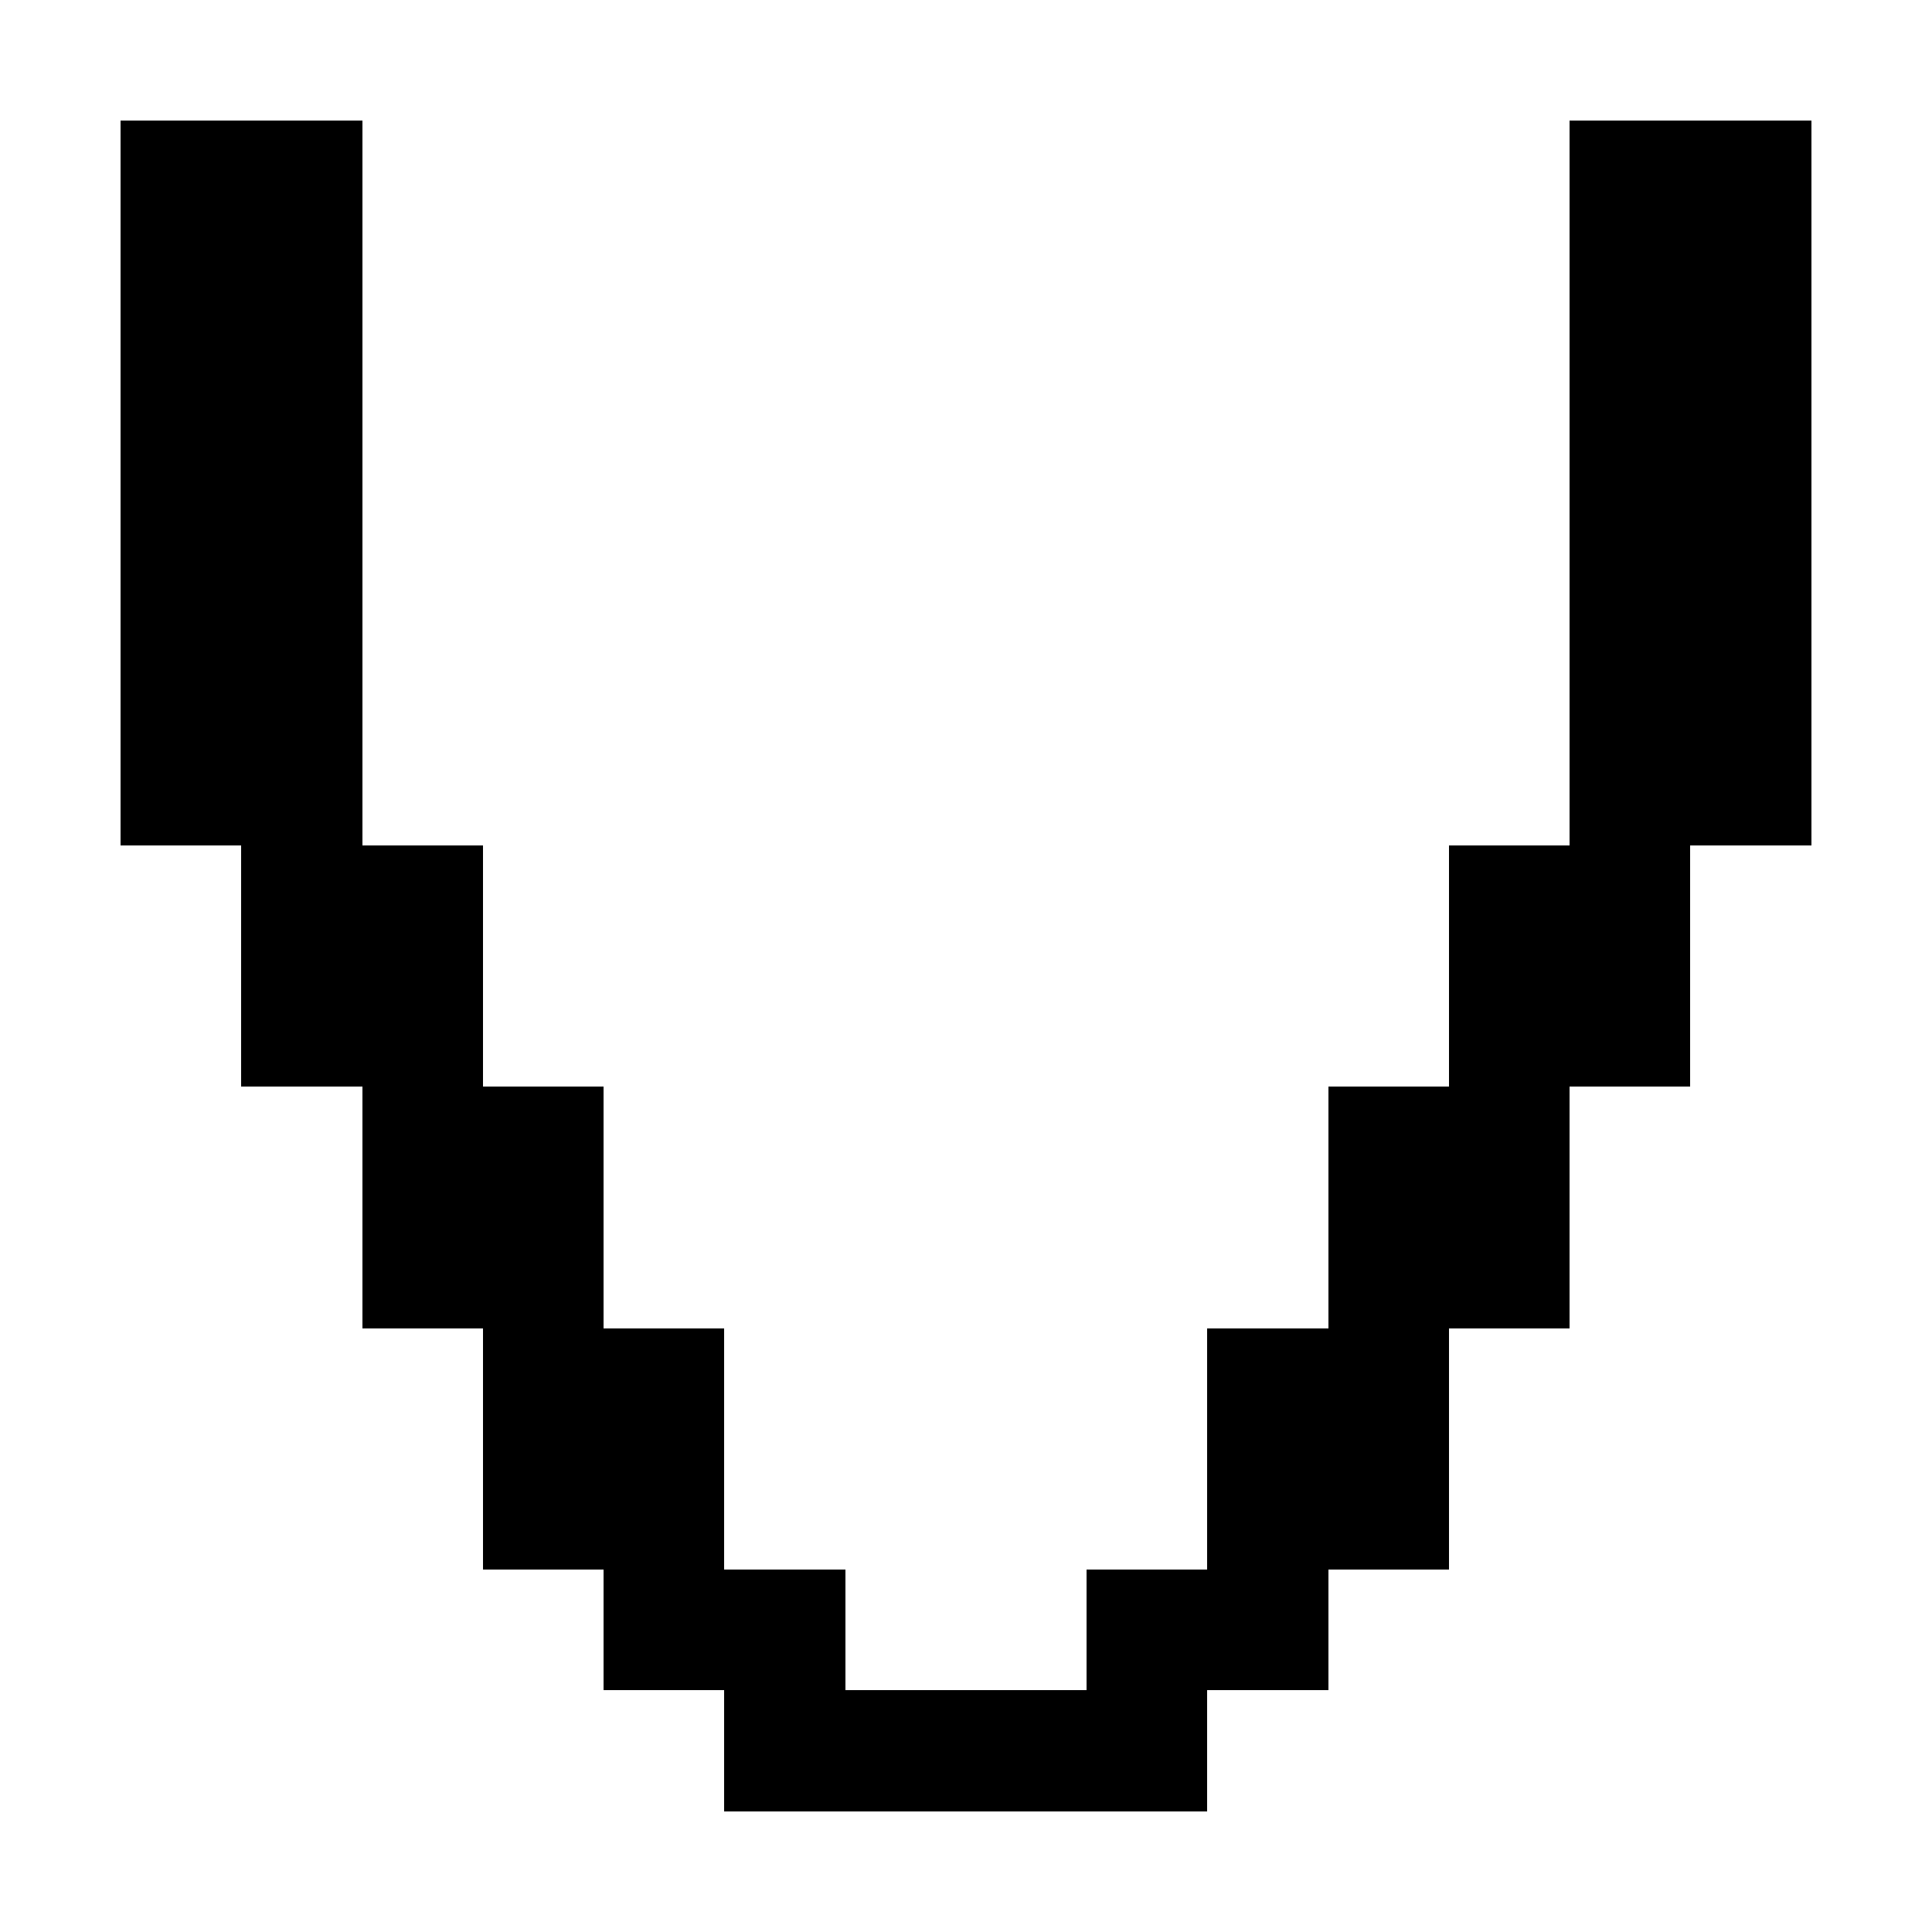
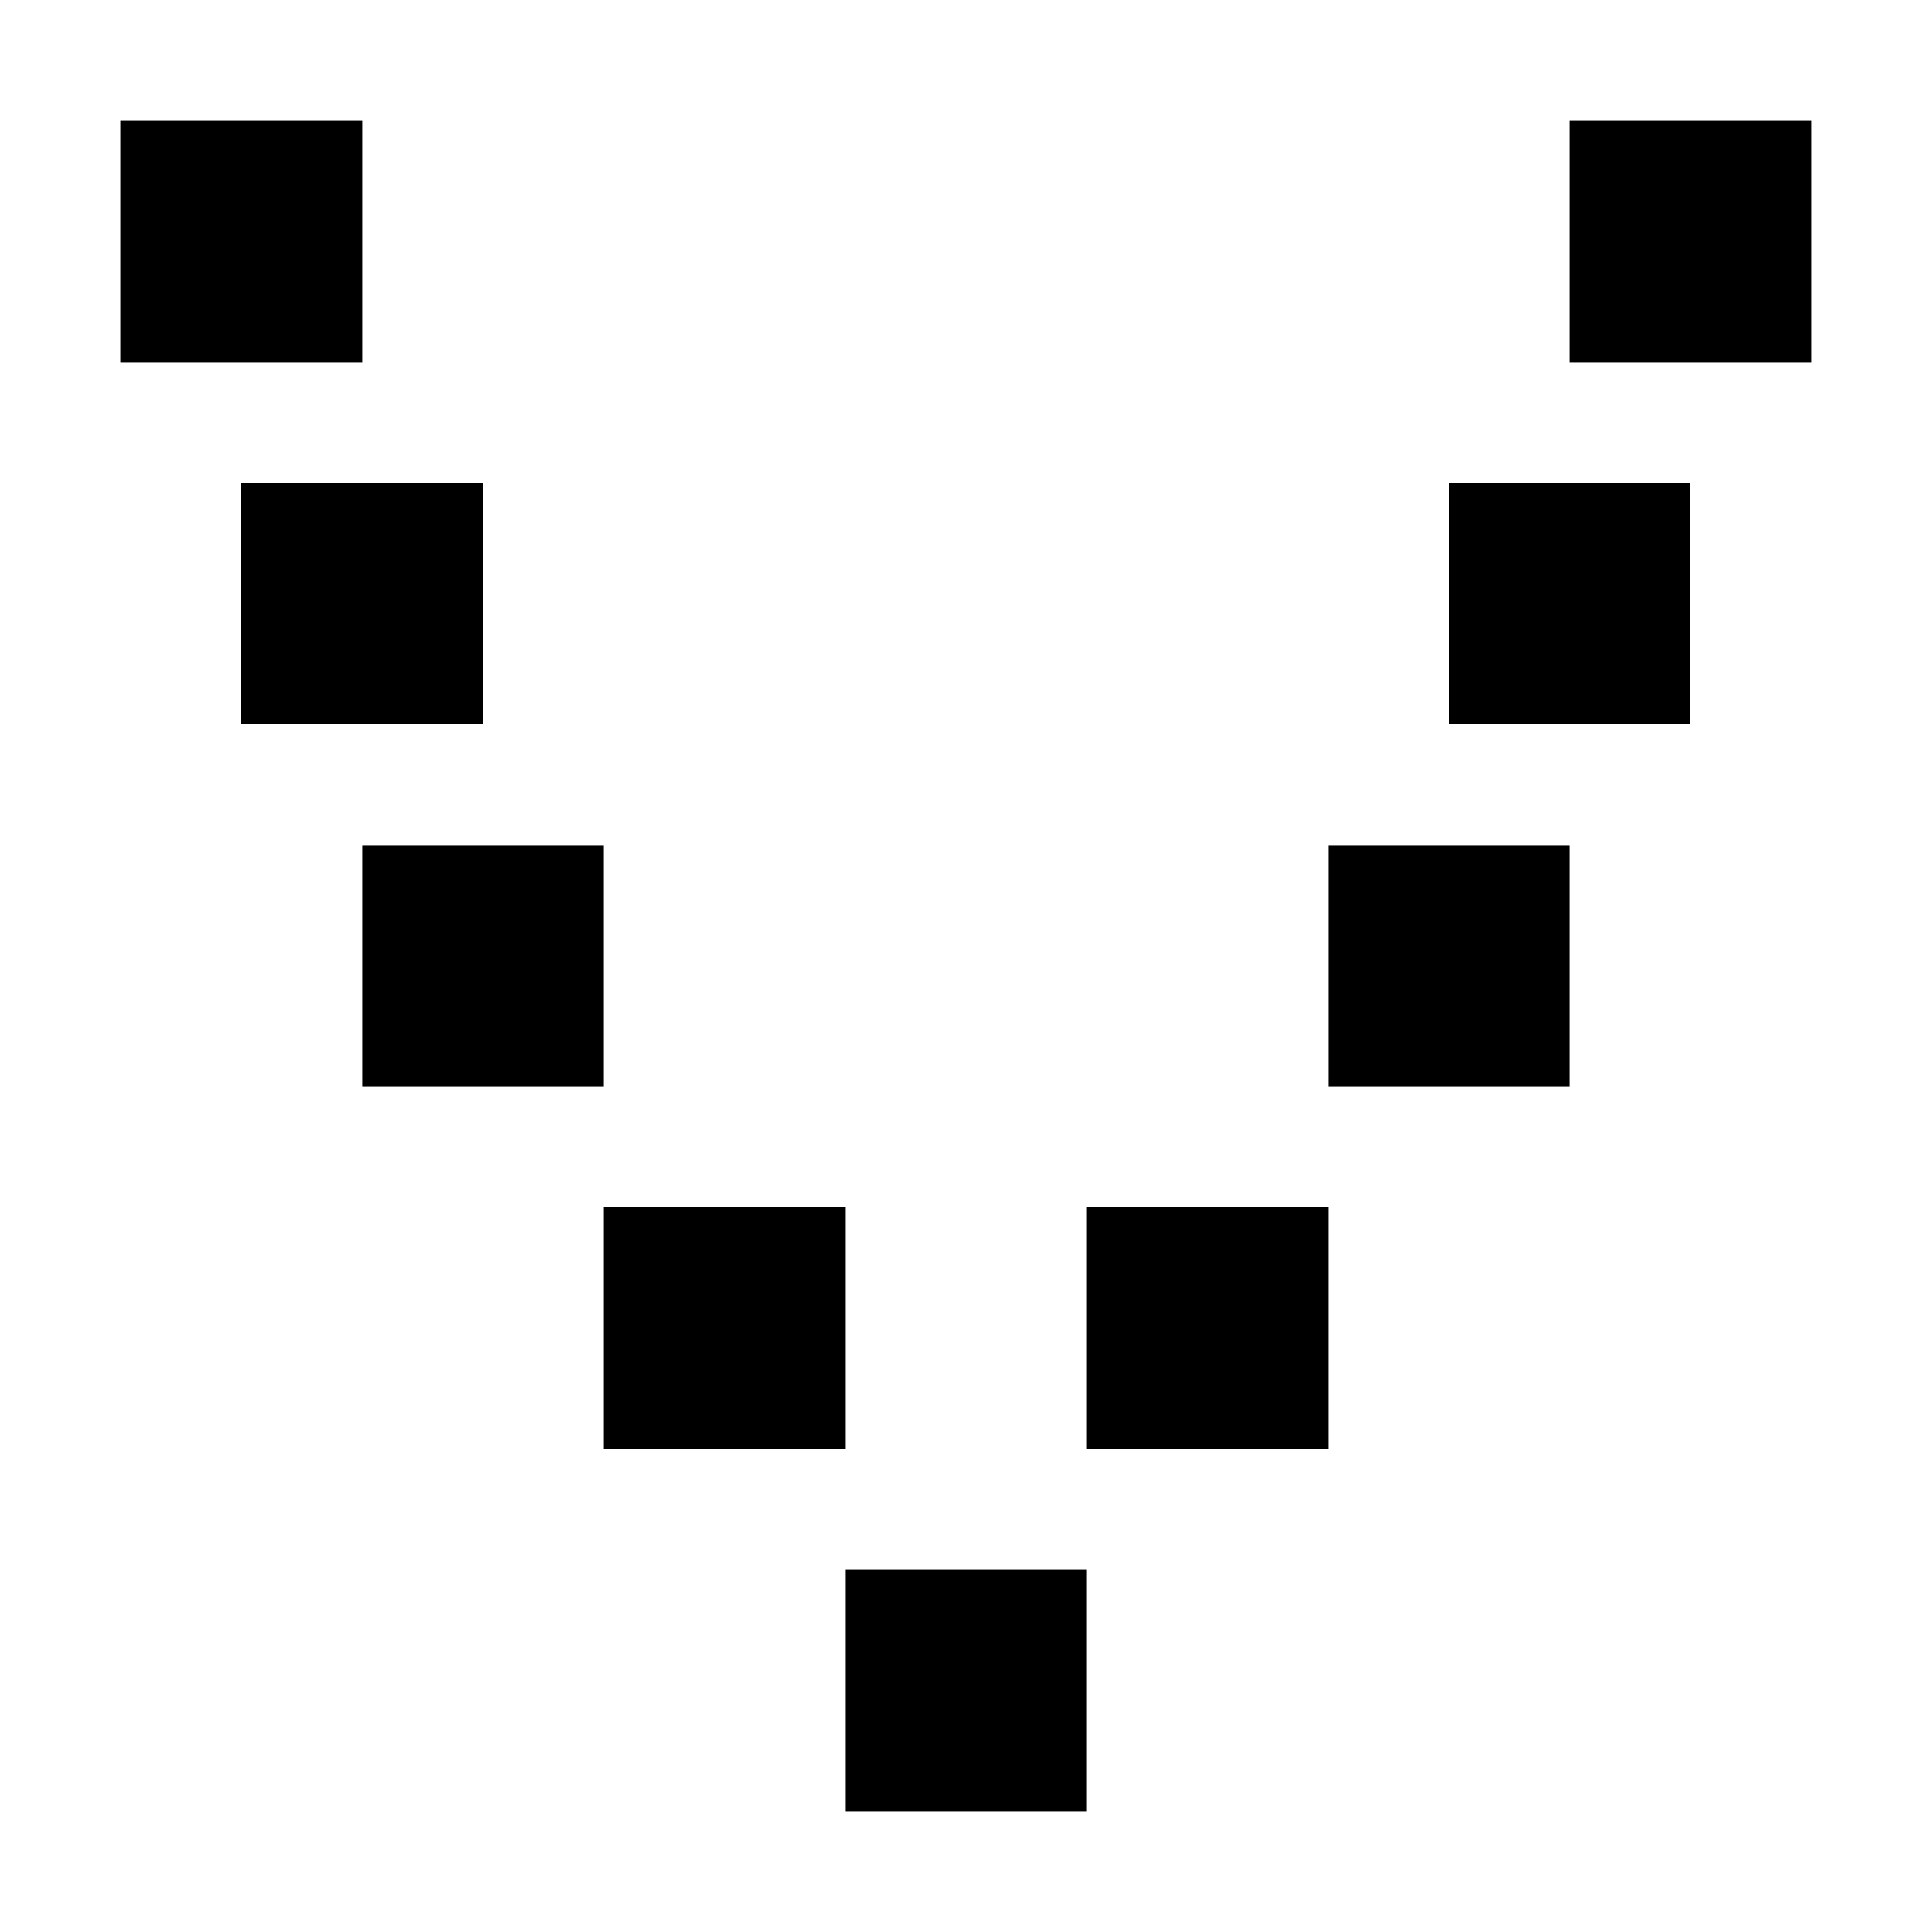
<svg xmlns="http://www.w3.org/2000/svg" viewBox="0 0 16 16" shape-rendering="crispEdges">
-   <path fill="#000" d="M1 1h2v6H1zM13 1h2v6h-2zM2 7h2v2H2zM12 7h2v2h-2zM3 9h2v2H3zM11 9h2v2h-2zM4 11h2v2H4zM10 11h2v2h-2zM5 13h2v1H5zM9 13h2v1H9zM6 14h4v1H6z" />
+   <path fill="#000" d="M1 1h2v2H1zM13 1h2v2h-2zM2 4h2v2H2zM12 4h2v2h-2zM3 7h2v2H3zM11 7h2v2h-2zM5 10h2v2H5zM9 10h2v2H9zM7 13h2v2H7z" />
</svg>
